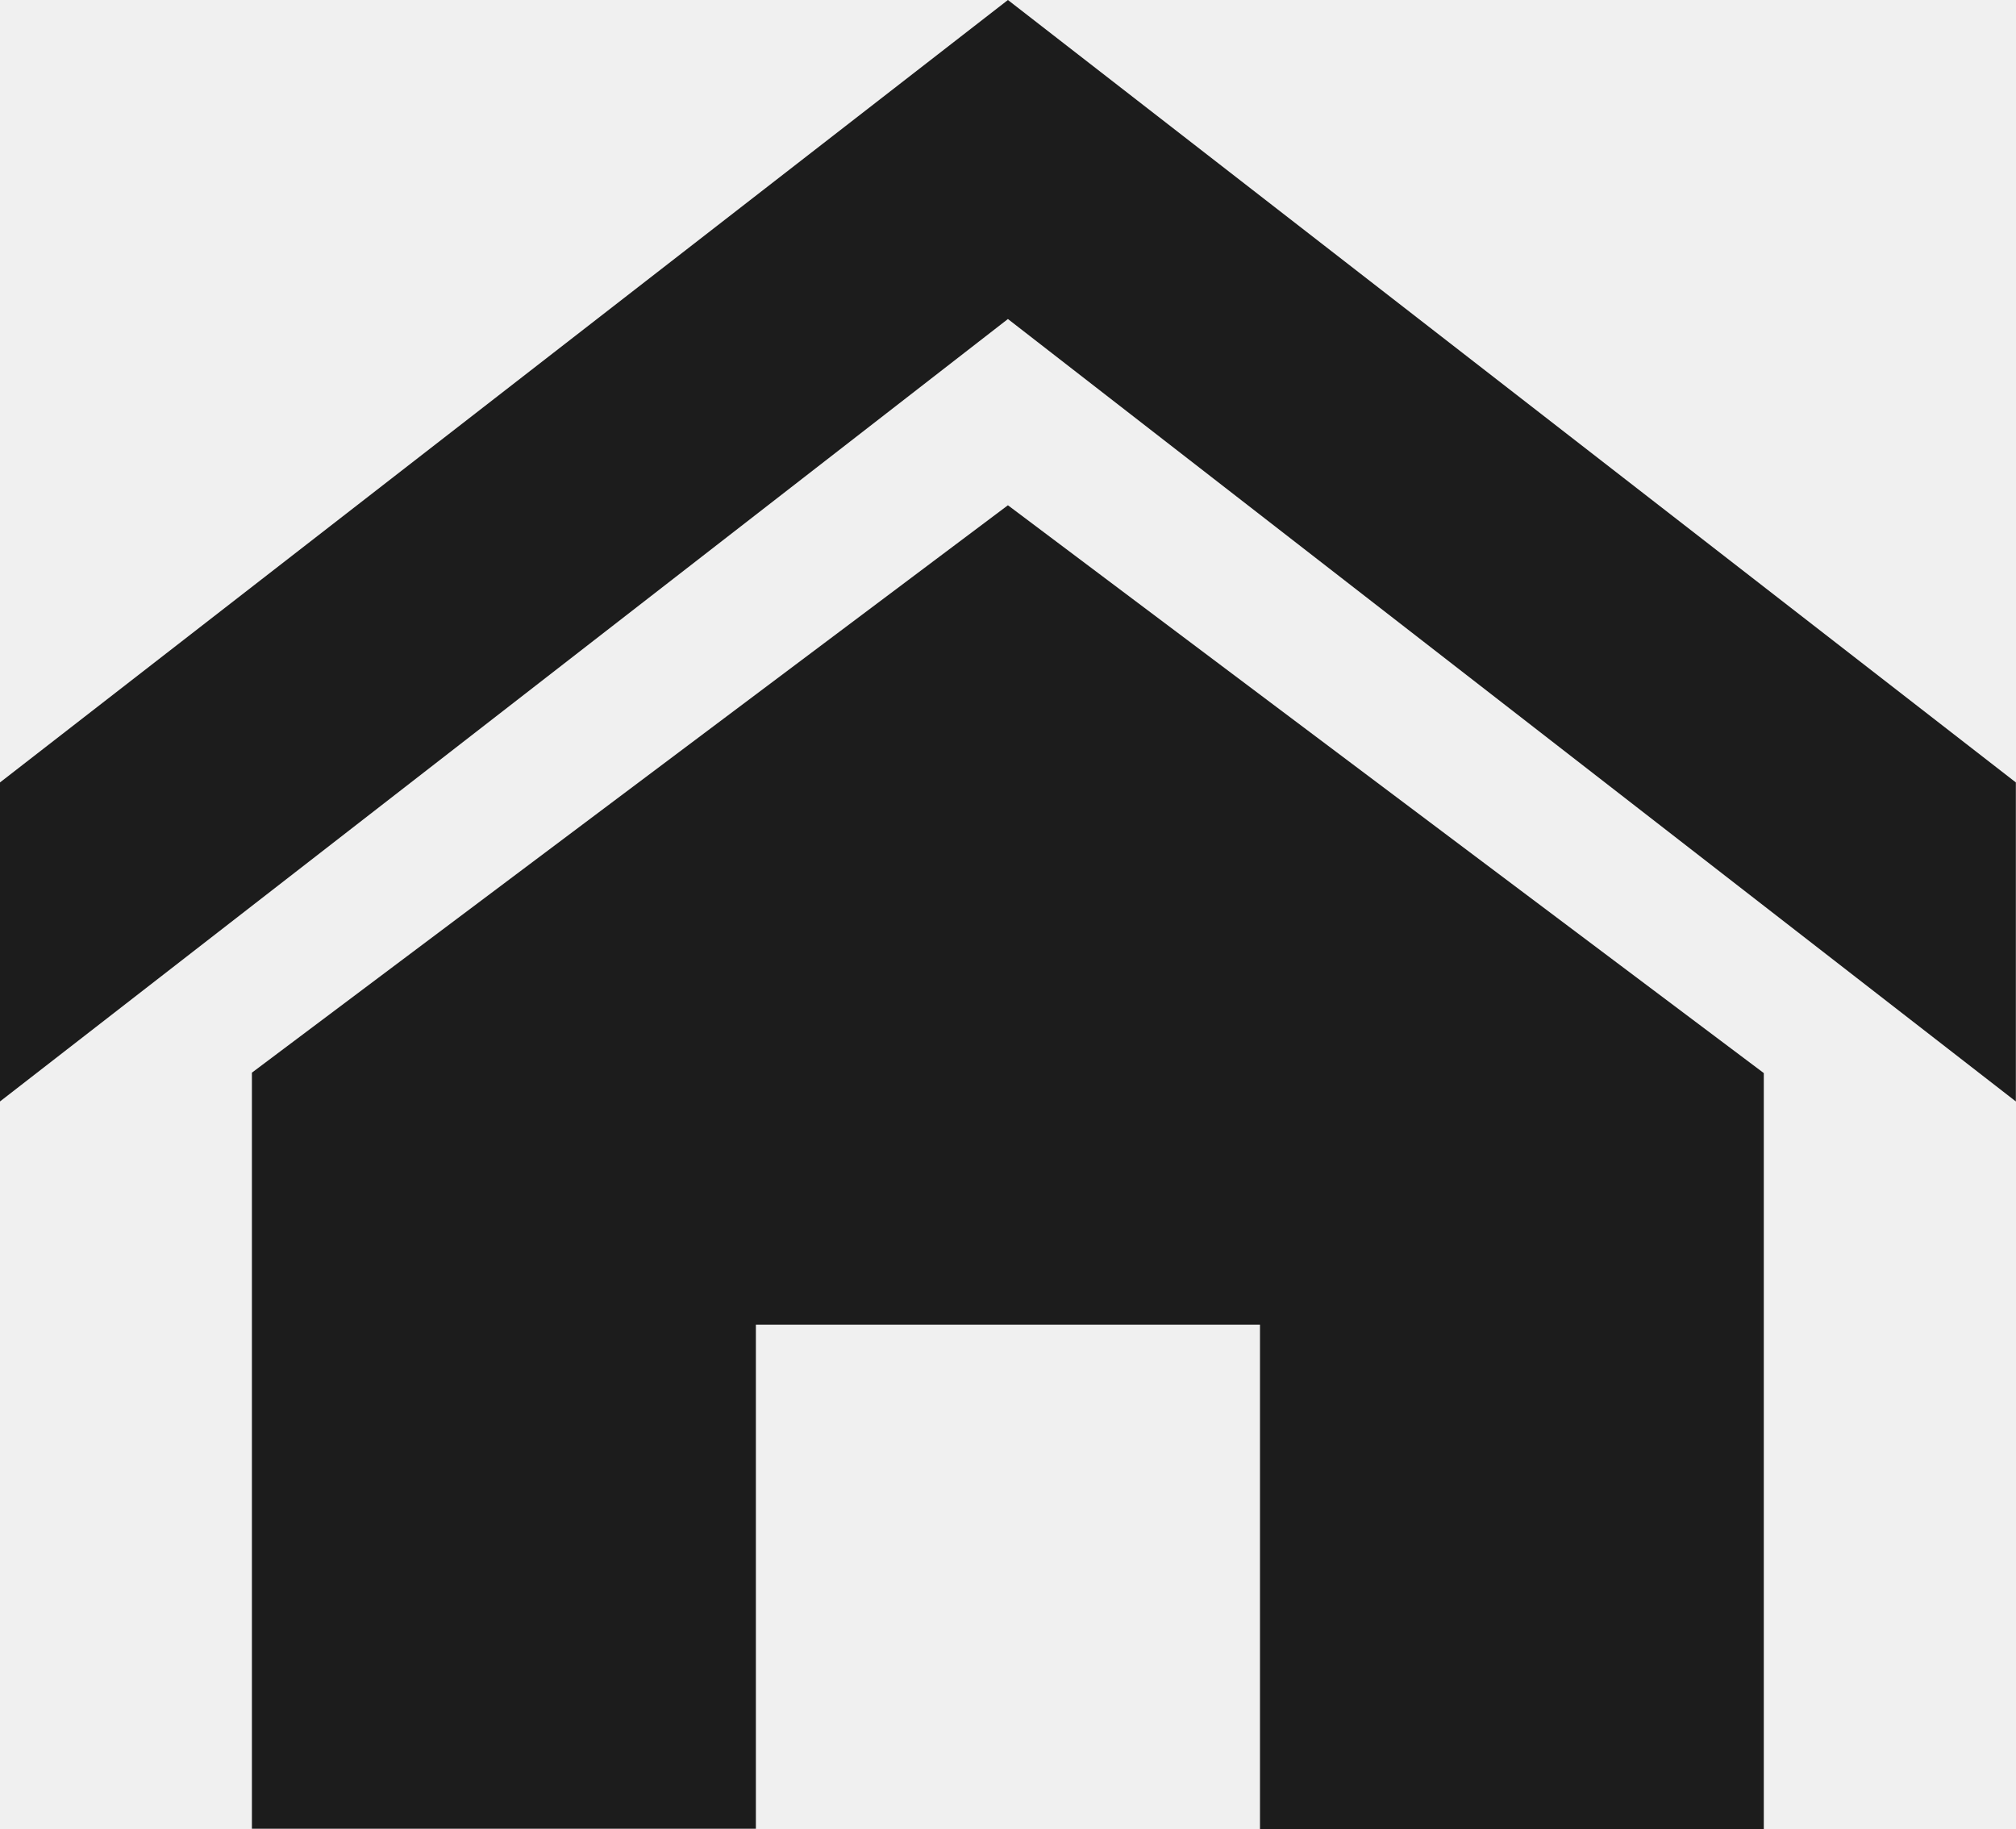
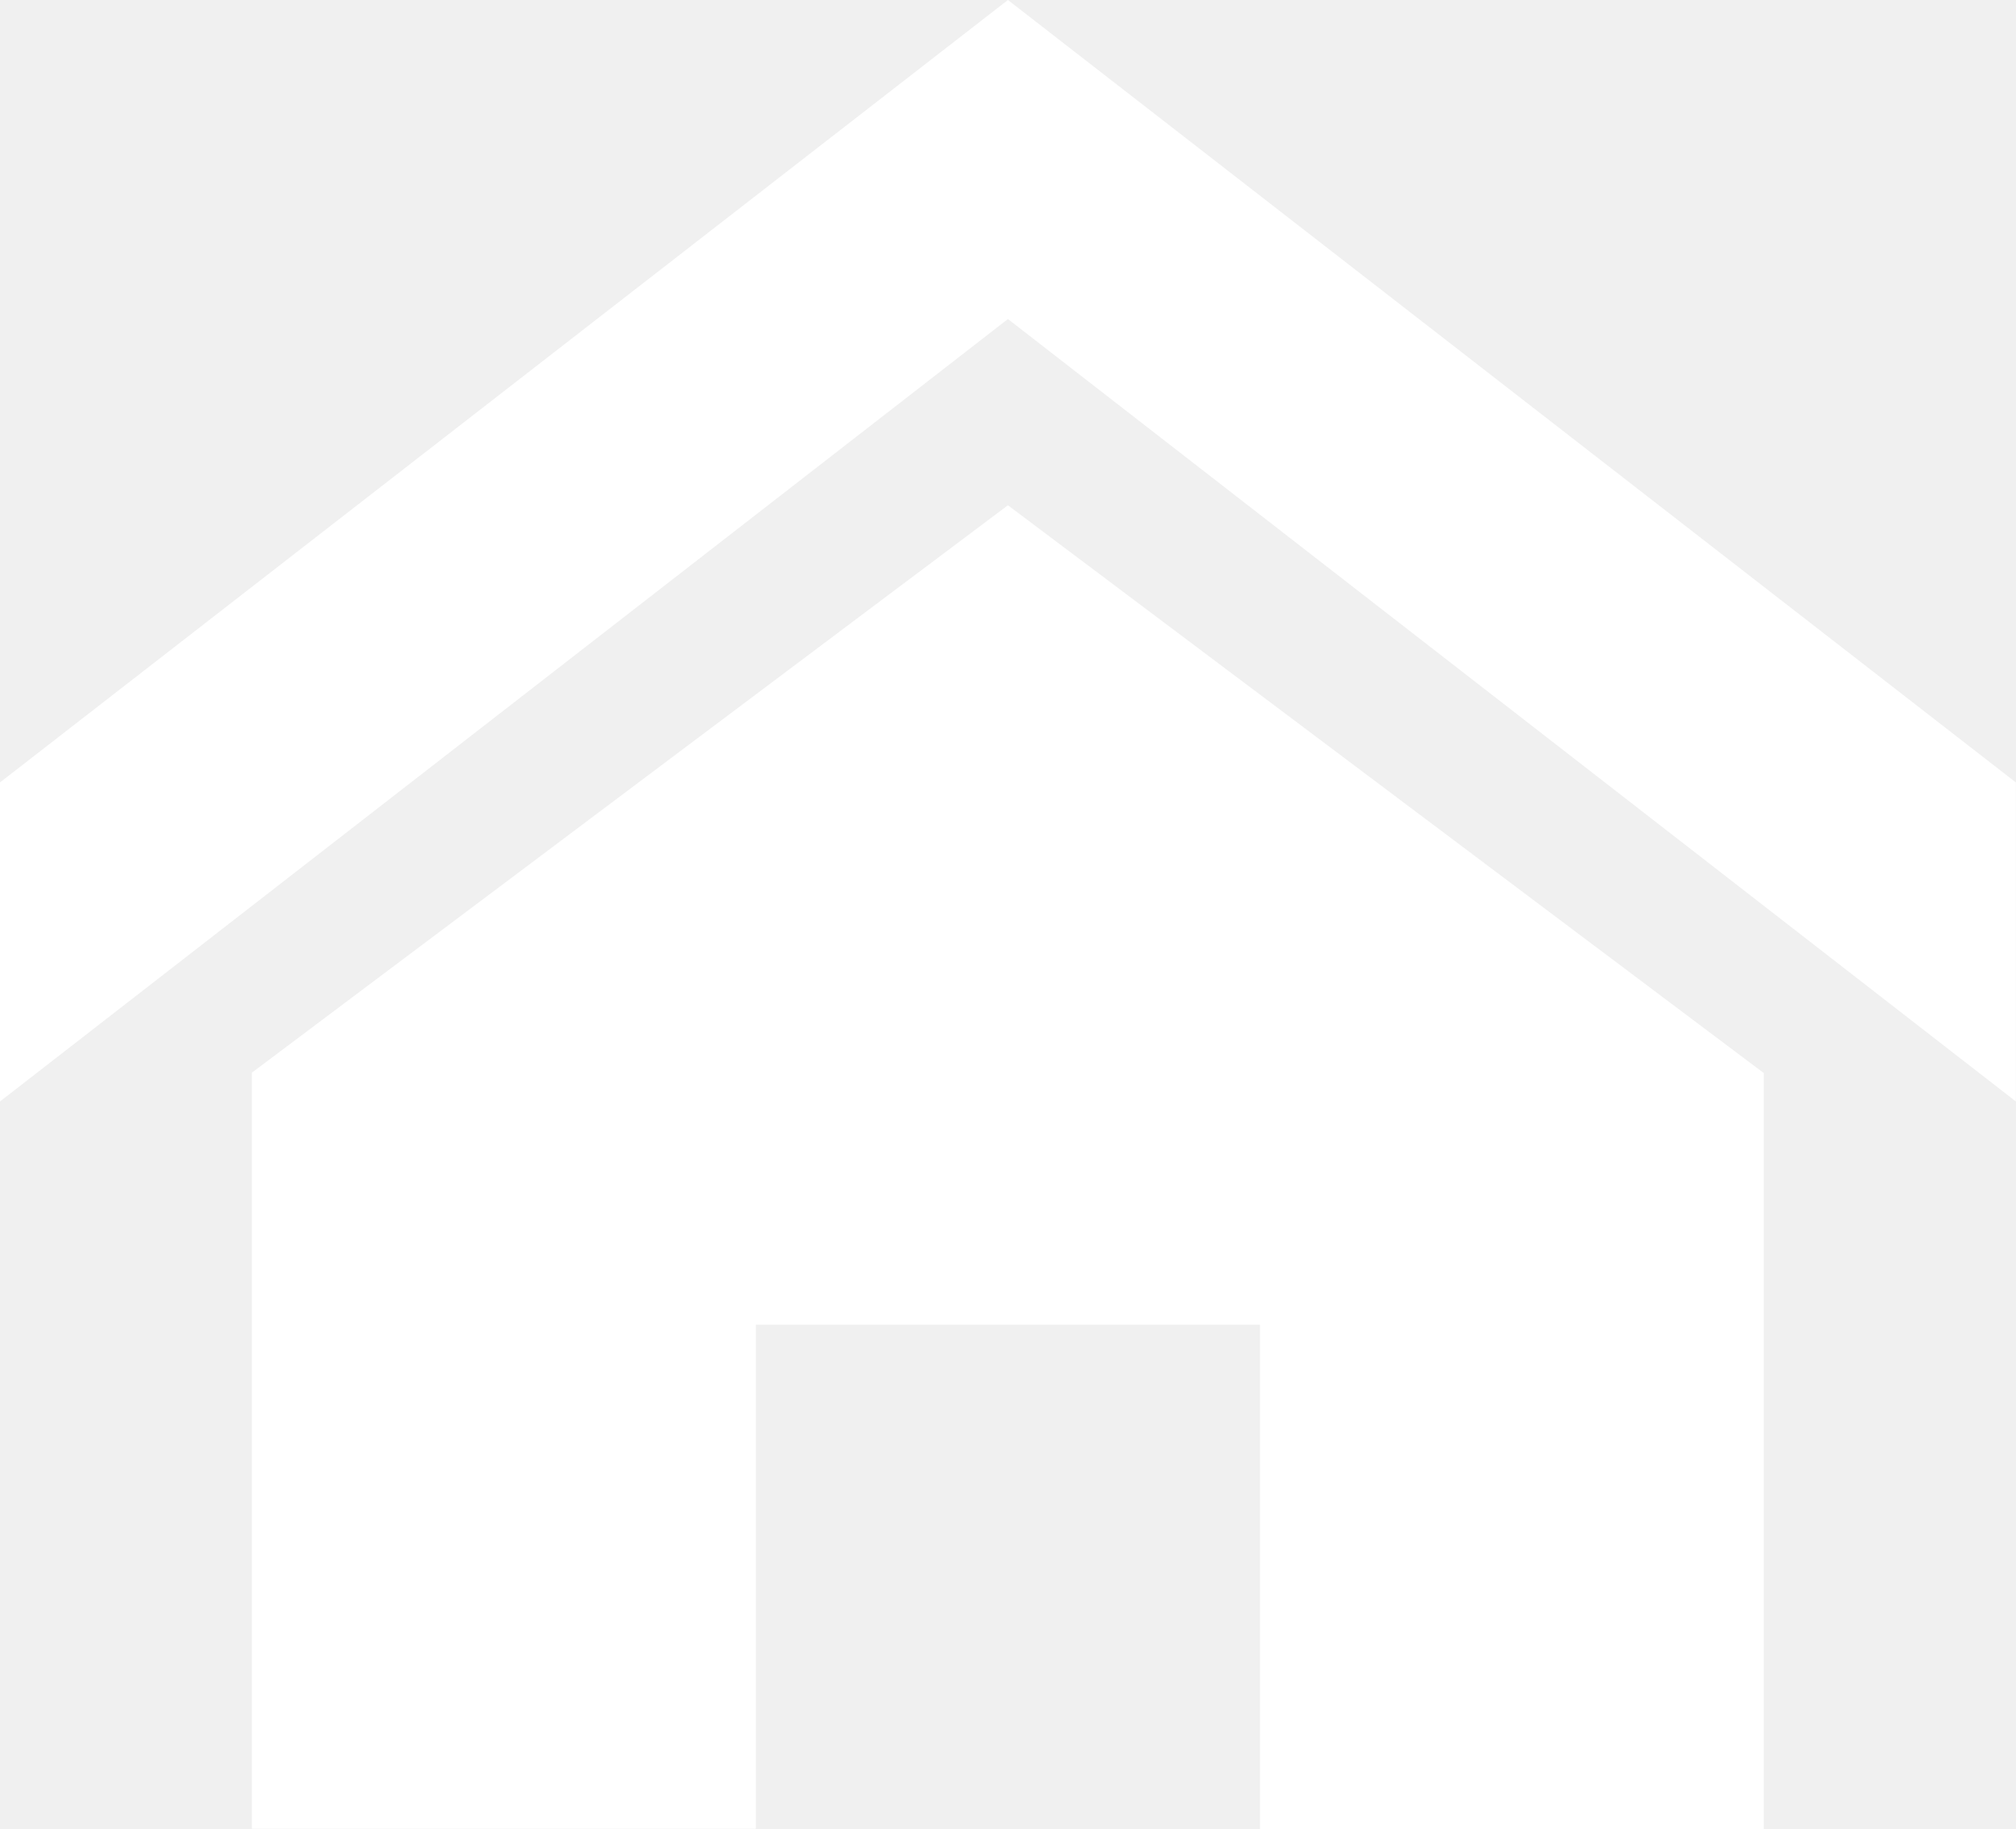
<svg xmlns="http://www.w3.org/2000/svg" width="14.213" height="12.894" viewBox="0 0 14.213 12.894">
-   <path id="Icon_metro-home" data-name="Icon metro-home" d="M16.783,10.626,9.677,5.11,2.571,10.626V8.377L9.677,2.861l7.106,5.516Zm-1.777-.2v5.33H11.454V12.2H7.9v3.553H4.347v-5.33l5.33-4Z" transform="translate(-2.571 -2.861)" fill="#1c1c1c" />
+   <path id="Icon_metro-home" data-name="Icon metro-home" d="M16.783,10.626,9.677,5.11,2.571,10.626V8.377L9.677,2.861l7.106,5.516Zm-1.777-.2v5.33H11.454V12.2H7.9v3.553H4.347v-5.33l5.33-4Z" transform="translate(-2.571 -2.861)" fill="#fff" />
</svg>
